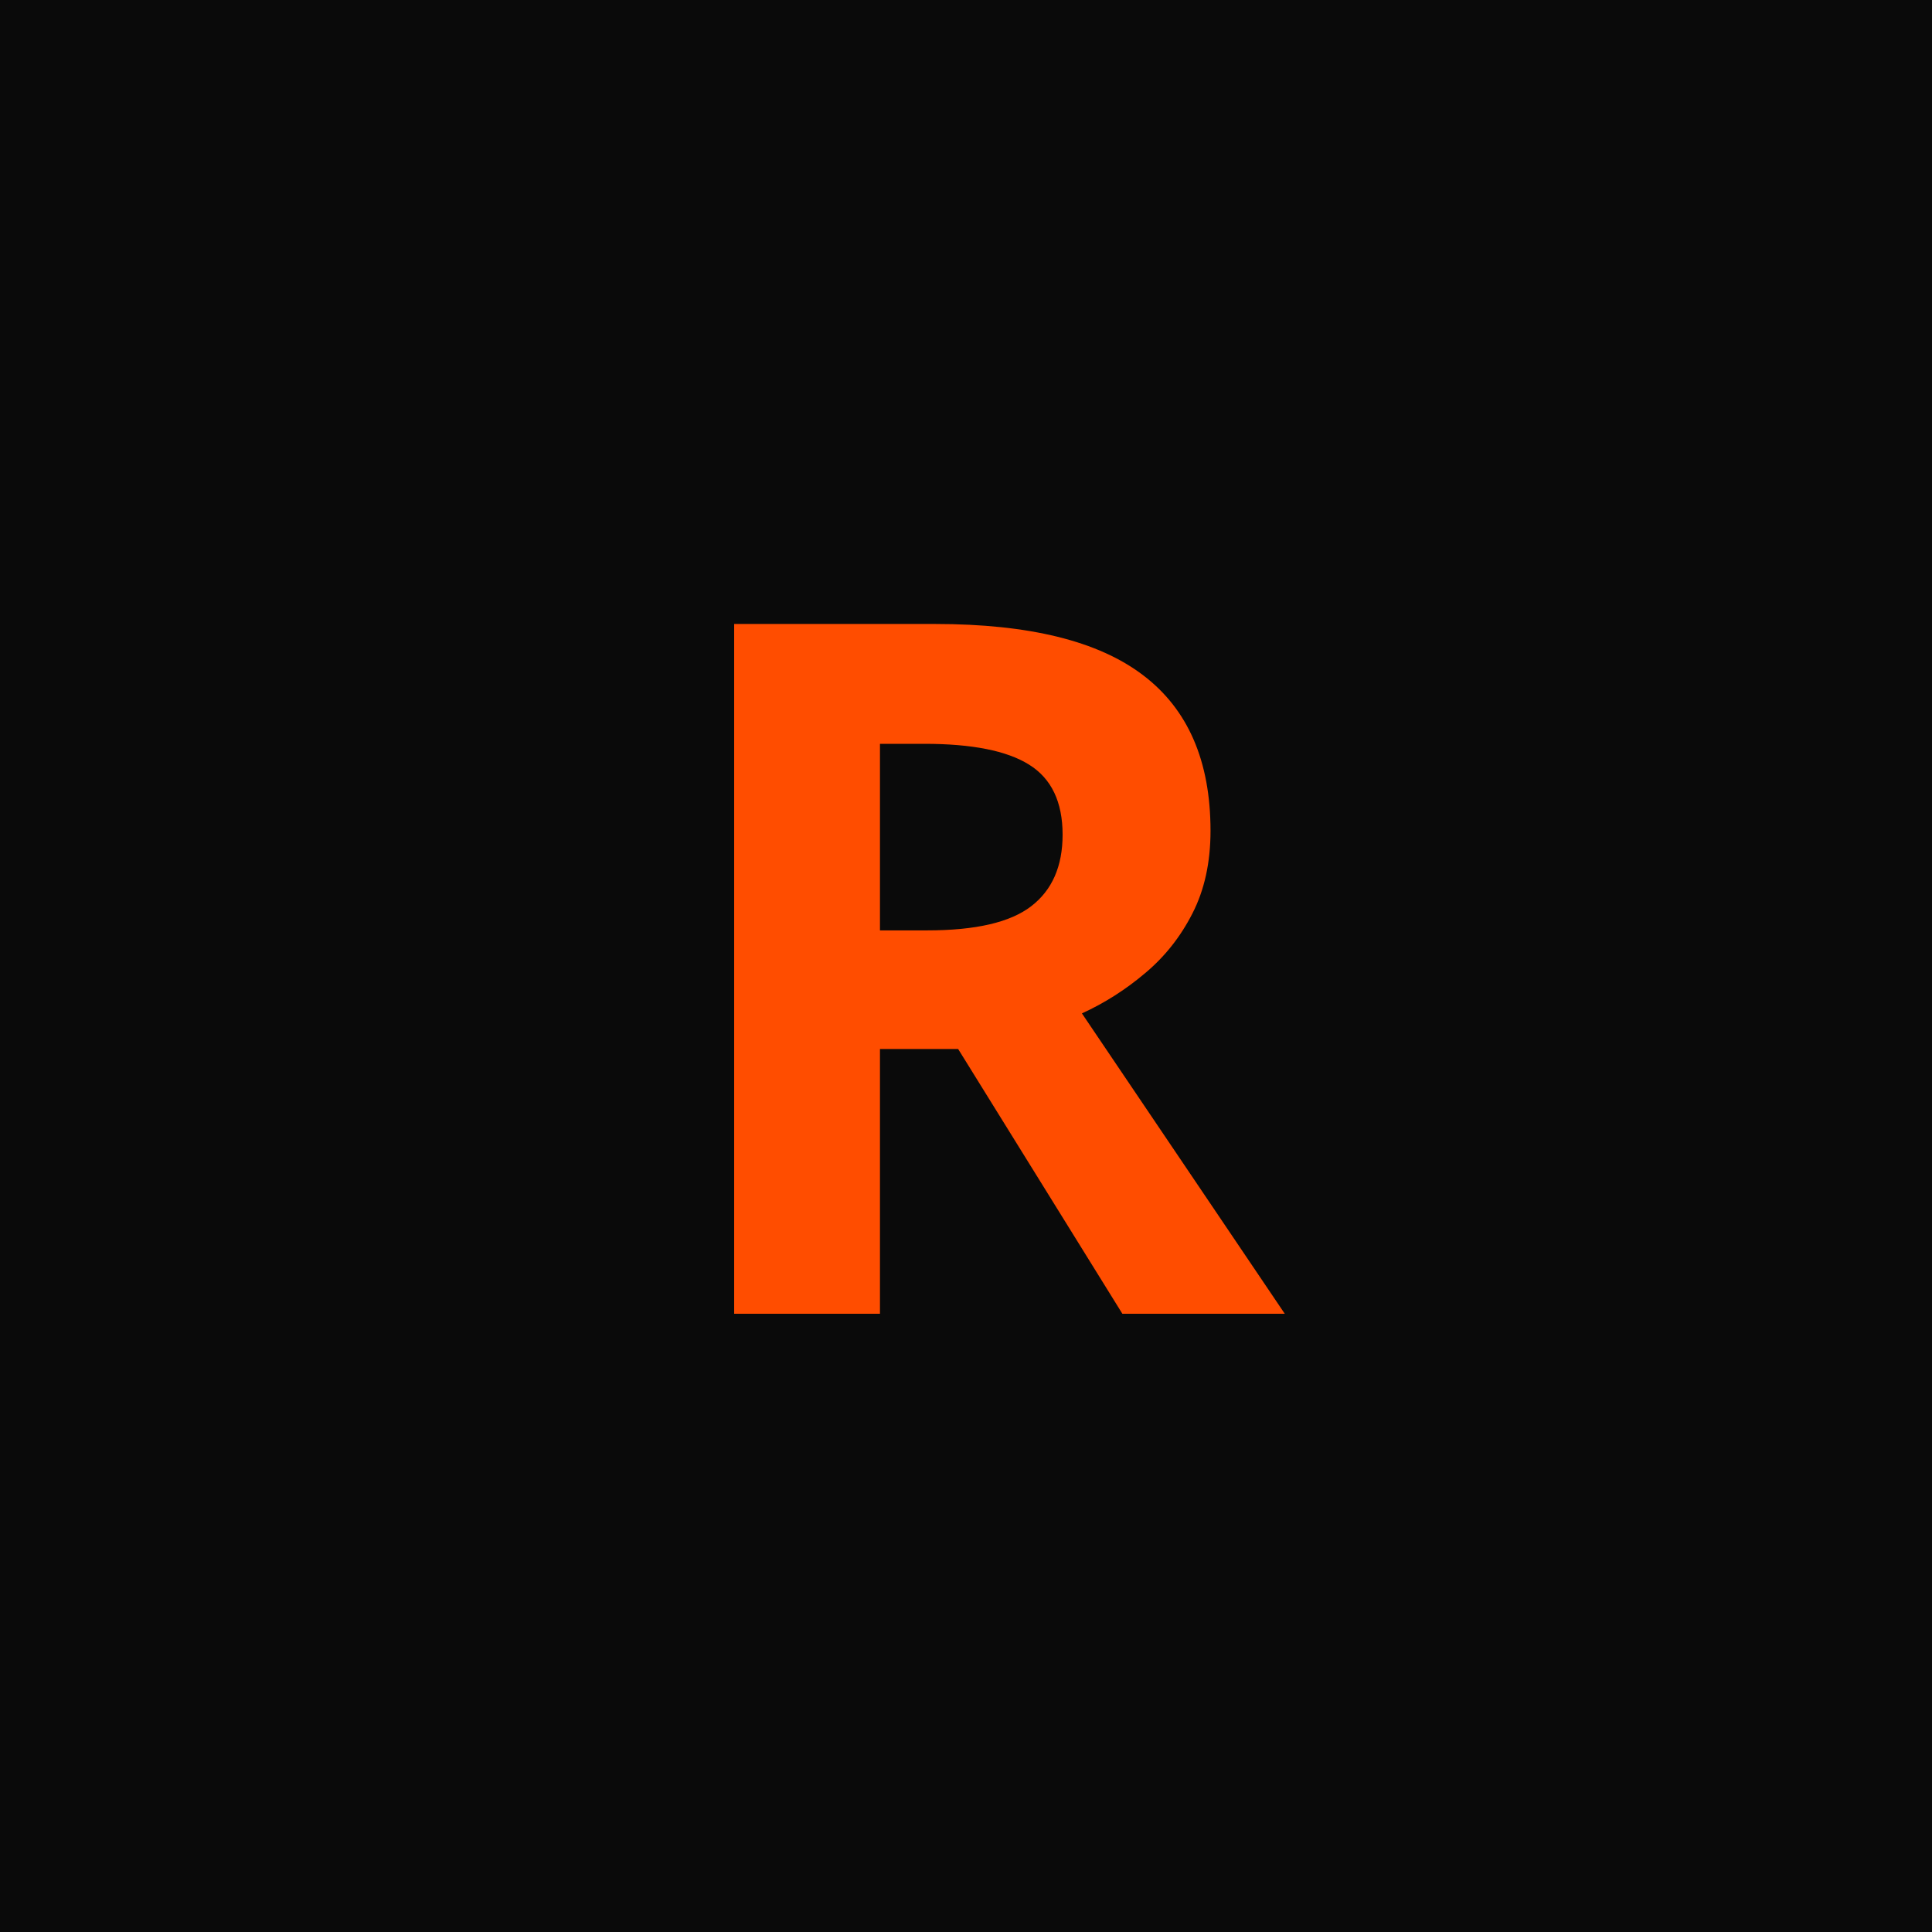
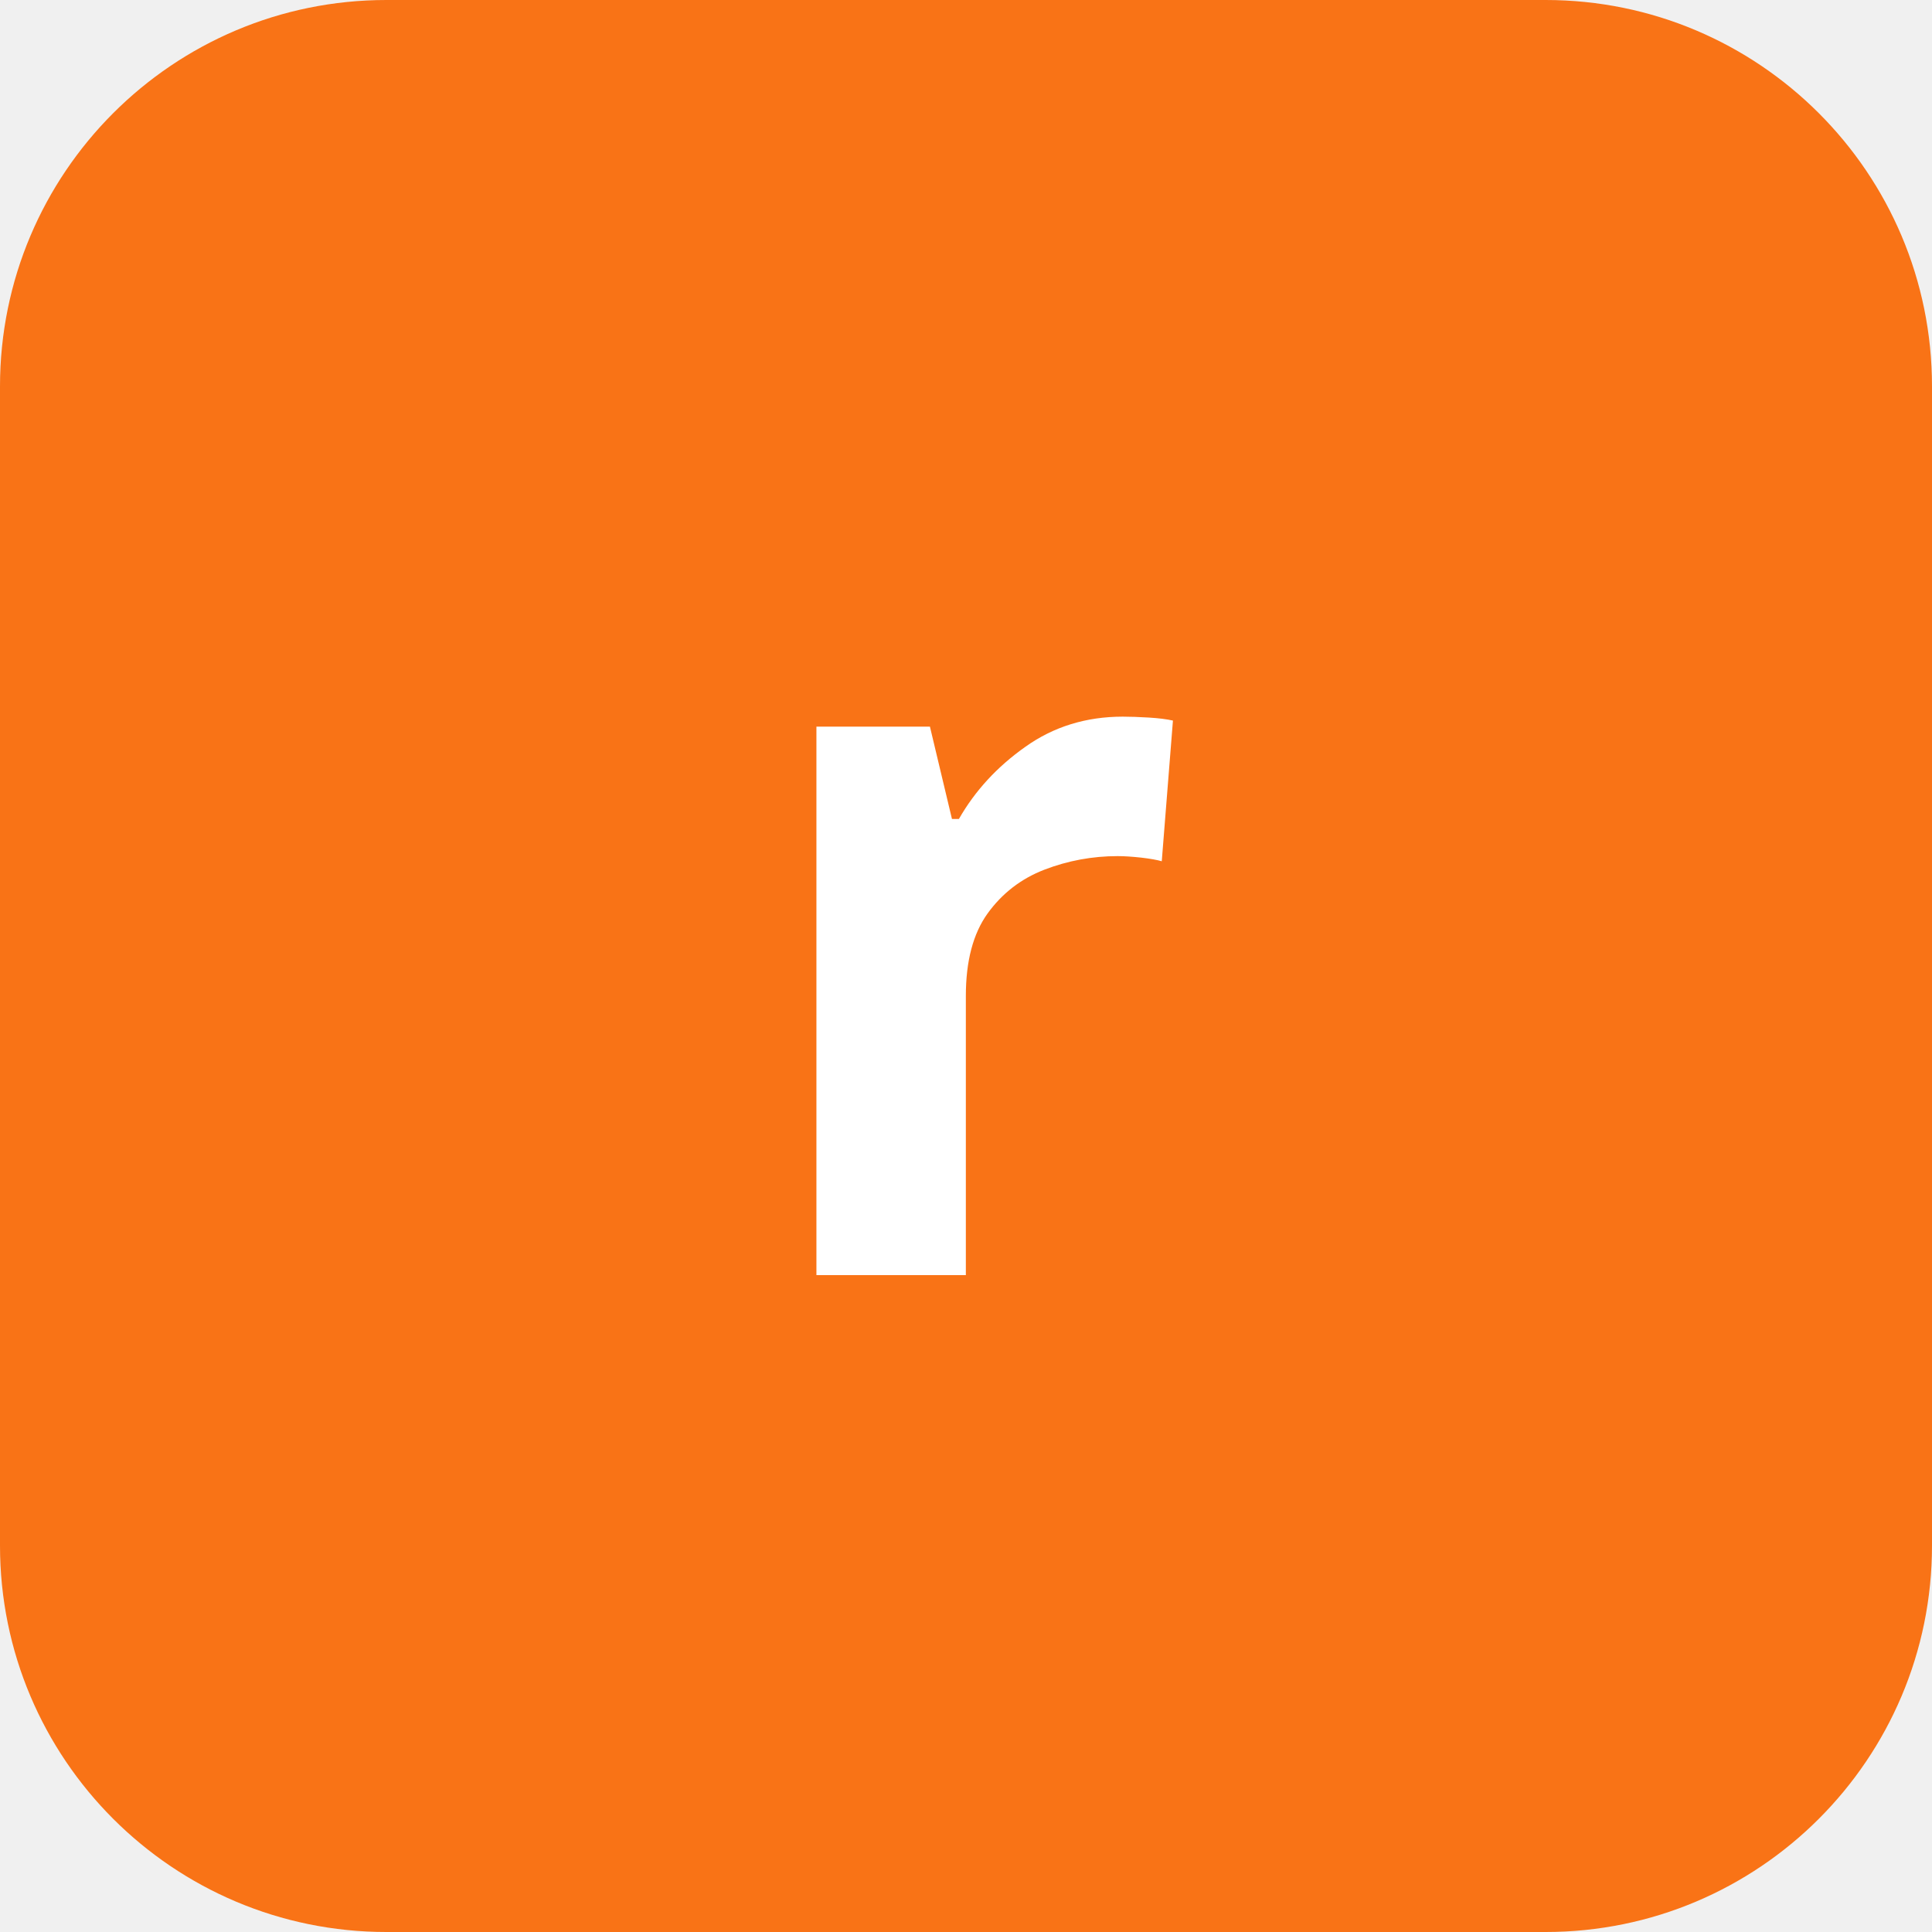
<svg xmlns="http://www.w3.org/2000/svg" viewBox="0 0 100 100">
-   <rect width="100" height="100" fill="#0a0a0a" />
-   <text x="50" y="68" font-family="Space Grotesk, system-ui" font-size="50" font-weight="bold" fill="#ff4d00" text-anchor="middle">R</text>
+   <rect width="100" height="100" rx="20" fill="#f97316" />
+   <text x="50" y="66" font-family="Outfit, sans-serif" font-size="52" font-weight="bold" fill="white" text-anchor="middle">r</text>
</svg>
